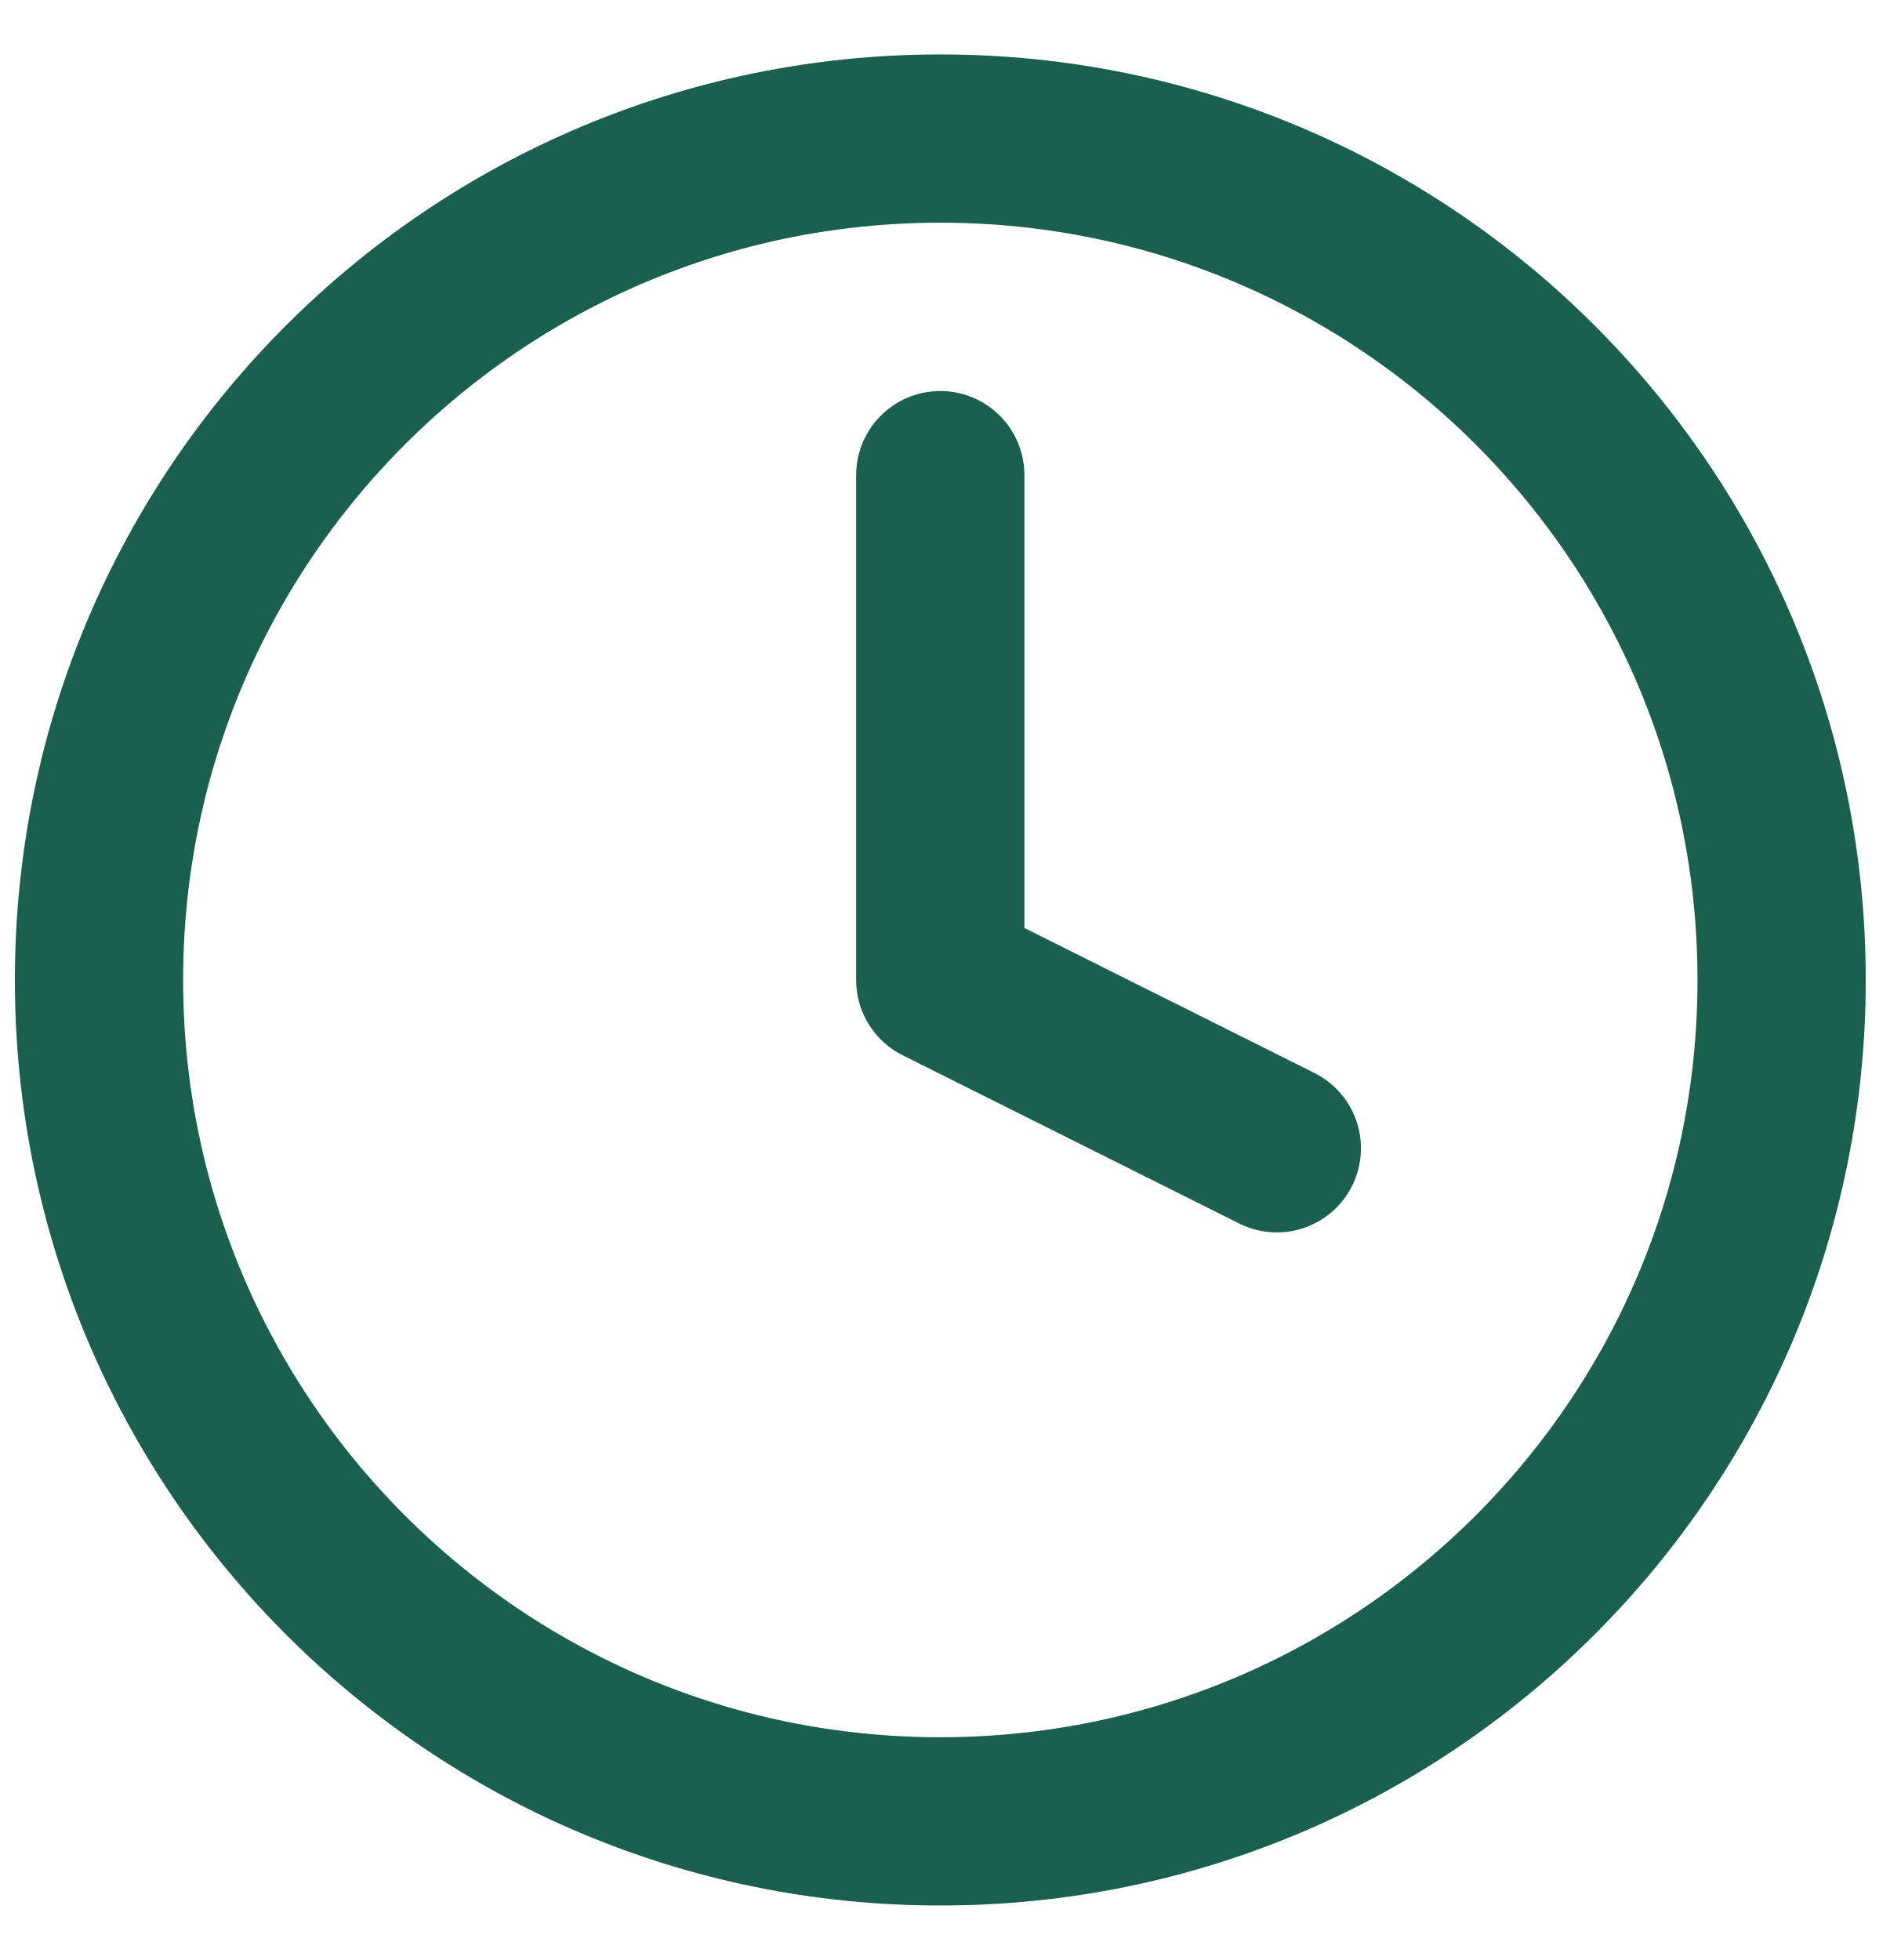
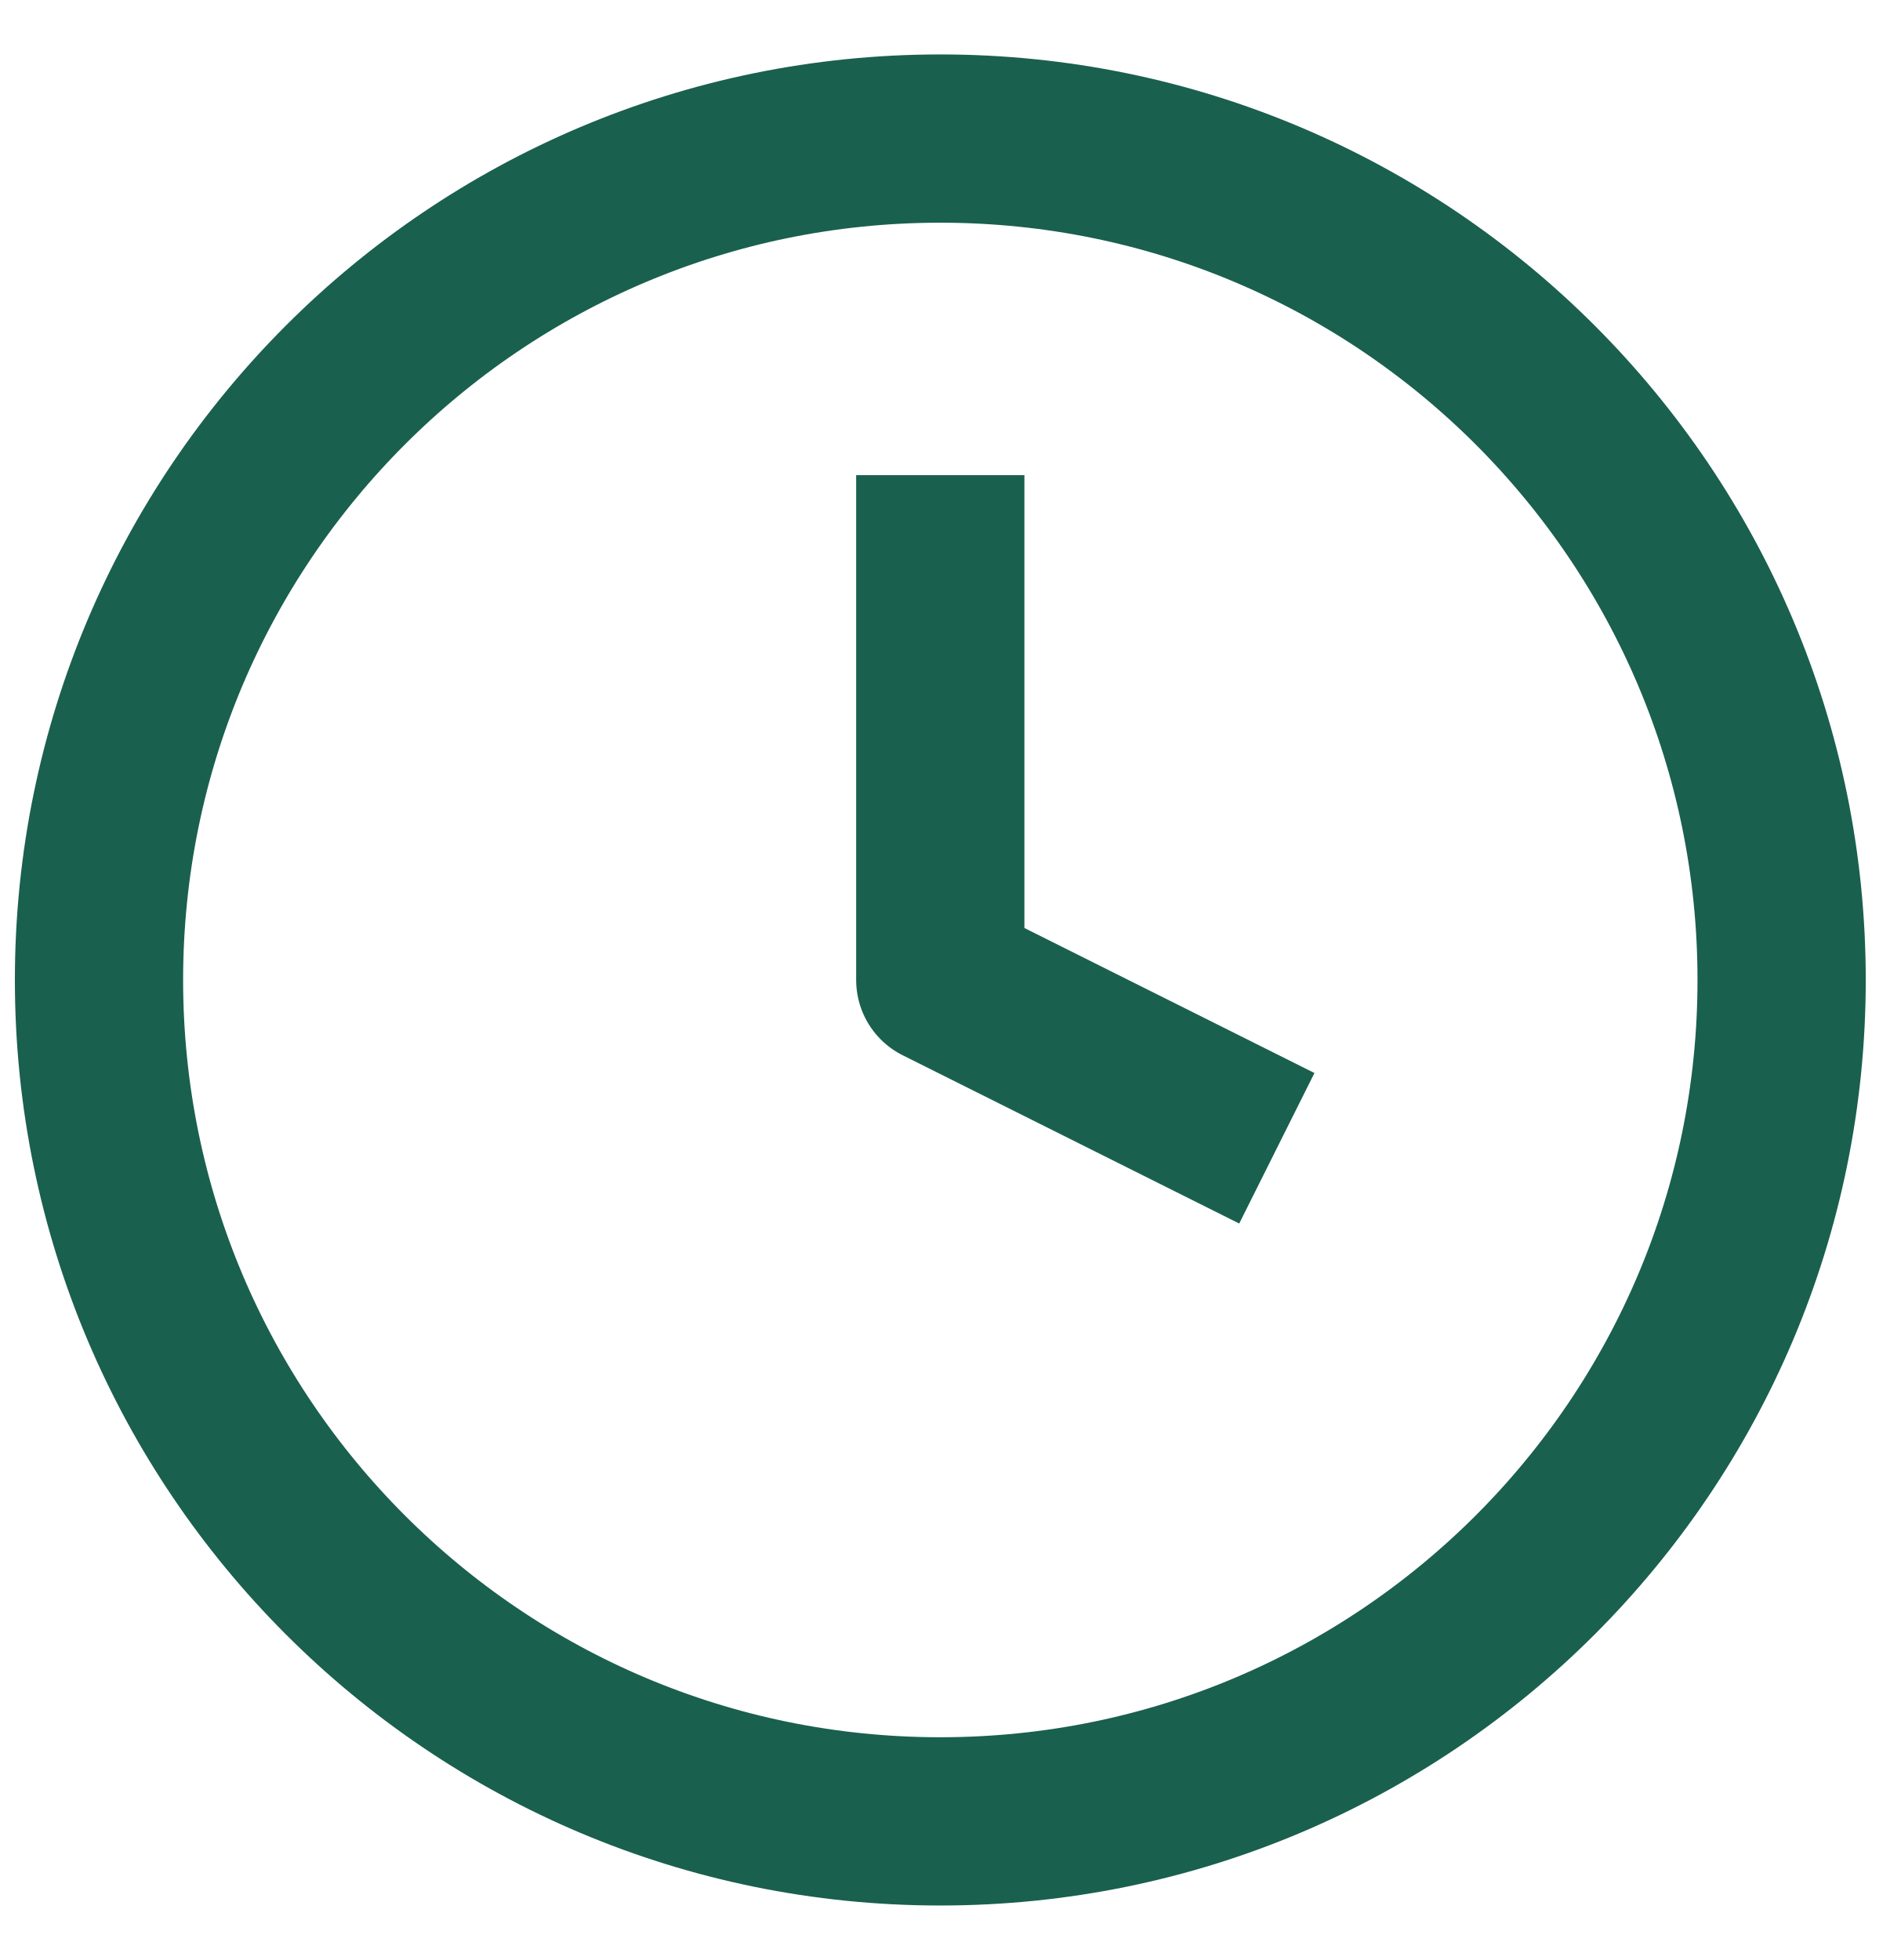
<svg xmlns="http://www.w3.org/2000/svg" width="32" height="33" viewBox="0 0 32 33" fill="none">
-   <path d="M15.833 30.666C23.657 30.666 30 24.324 30 16.5C30 8.676 23.657 2.333 15.833 2.333C8.009 2.333 1.667 8.676 1.667 16.5C1.667 24.324 8.009 30.666 15.833 30.666Z" stroke="#1A604E" stroke-width="2.833" stroke-linecap="round" stroke-linejoin="round" />
-   <path d="M15.833 8V16.5L21.5 19.333" stroke="#1A604E" stroke-width="2.833" stroke-linecap="round" stroke-linejoin="round" />
+   <path d="M15.833 30.666C23.657 30.666 30 24.324 30 16.5C30 8.676 23.657 2.333 15.833 2.333C8.009 2.333 1.667 8.676 1.667 16.5C1.667 24.324 8.009 30.666 15.833 30.666Z" stroke="#1A604E" stroke-width="2.833" strokeLinecap="round" stroke-linejoin="round" />
+   <path d="M15.833 8V16.5L21.5 19.333" stroke="#1A604E" stroke-width="2.833" strokeLinecap="round" stroke-linejoin="round" />
</svg>
